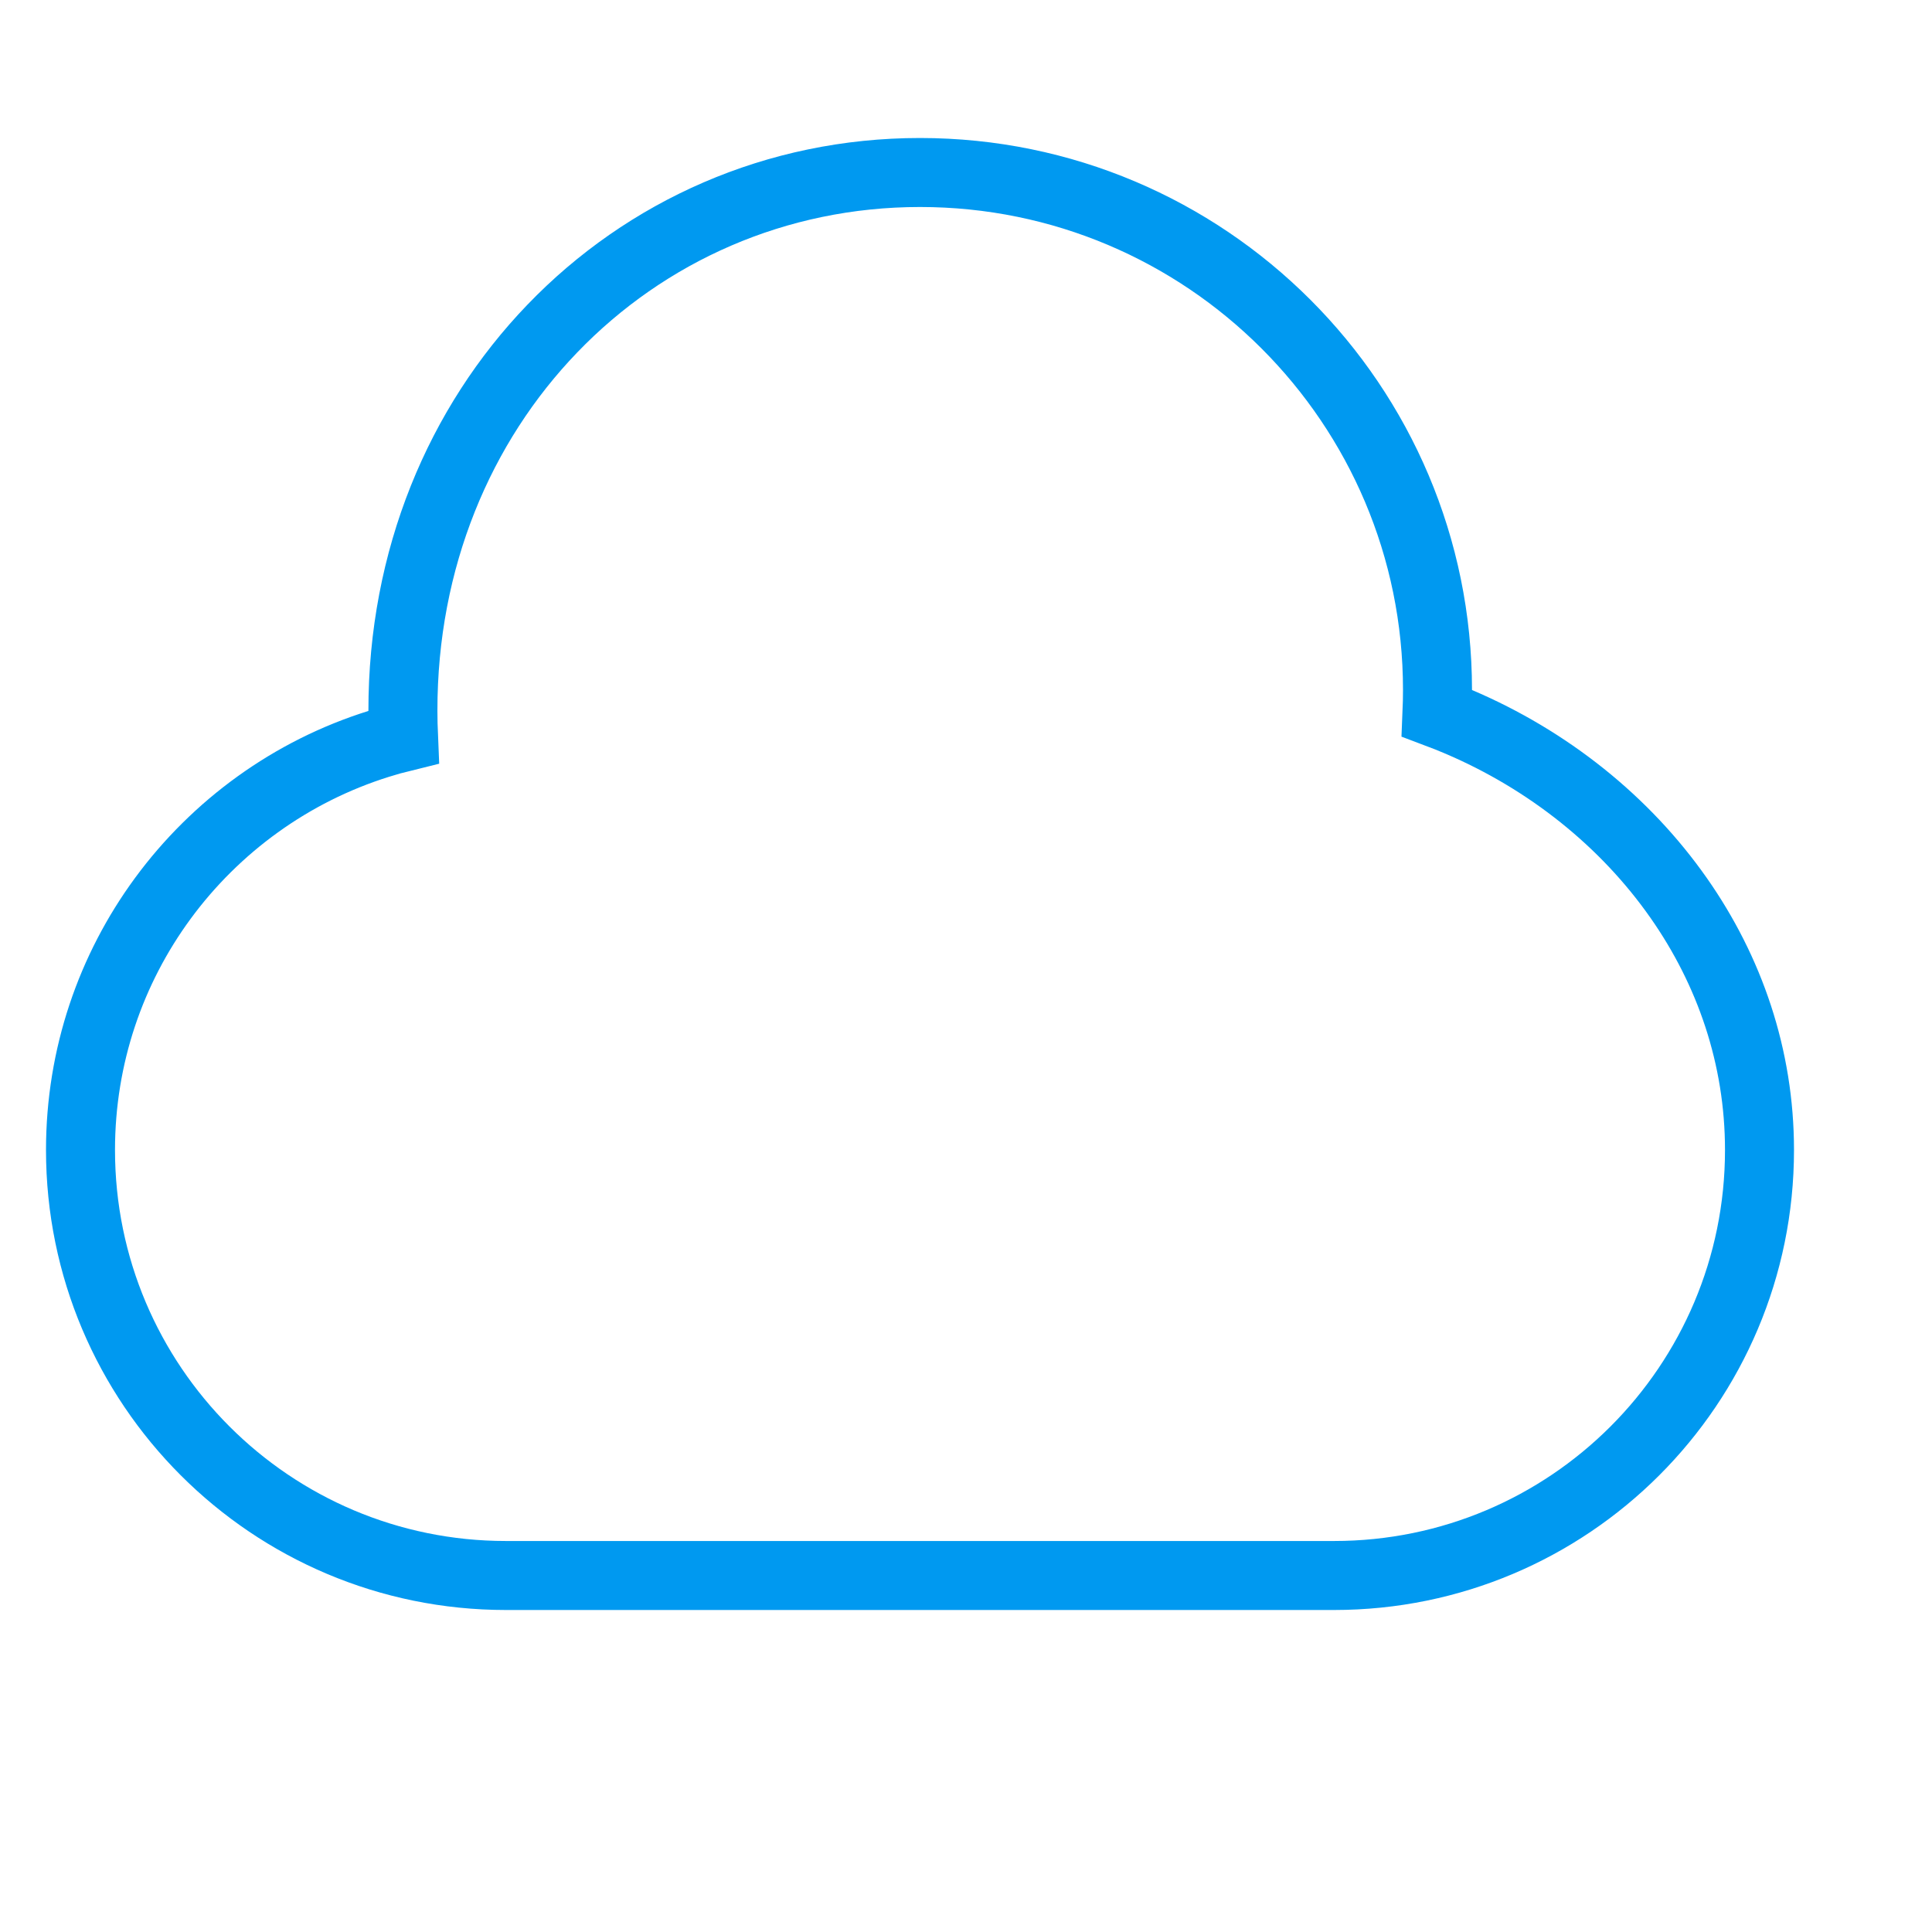
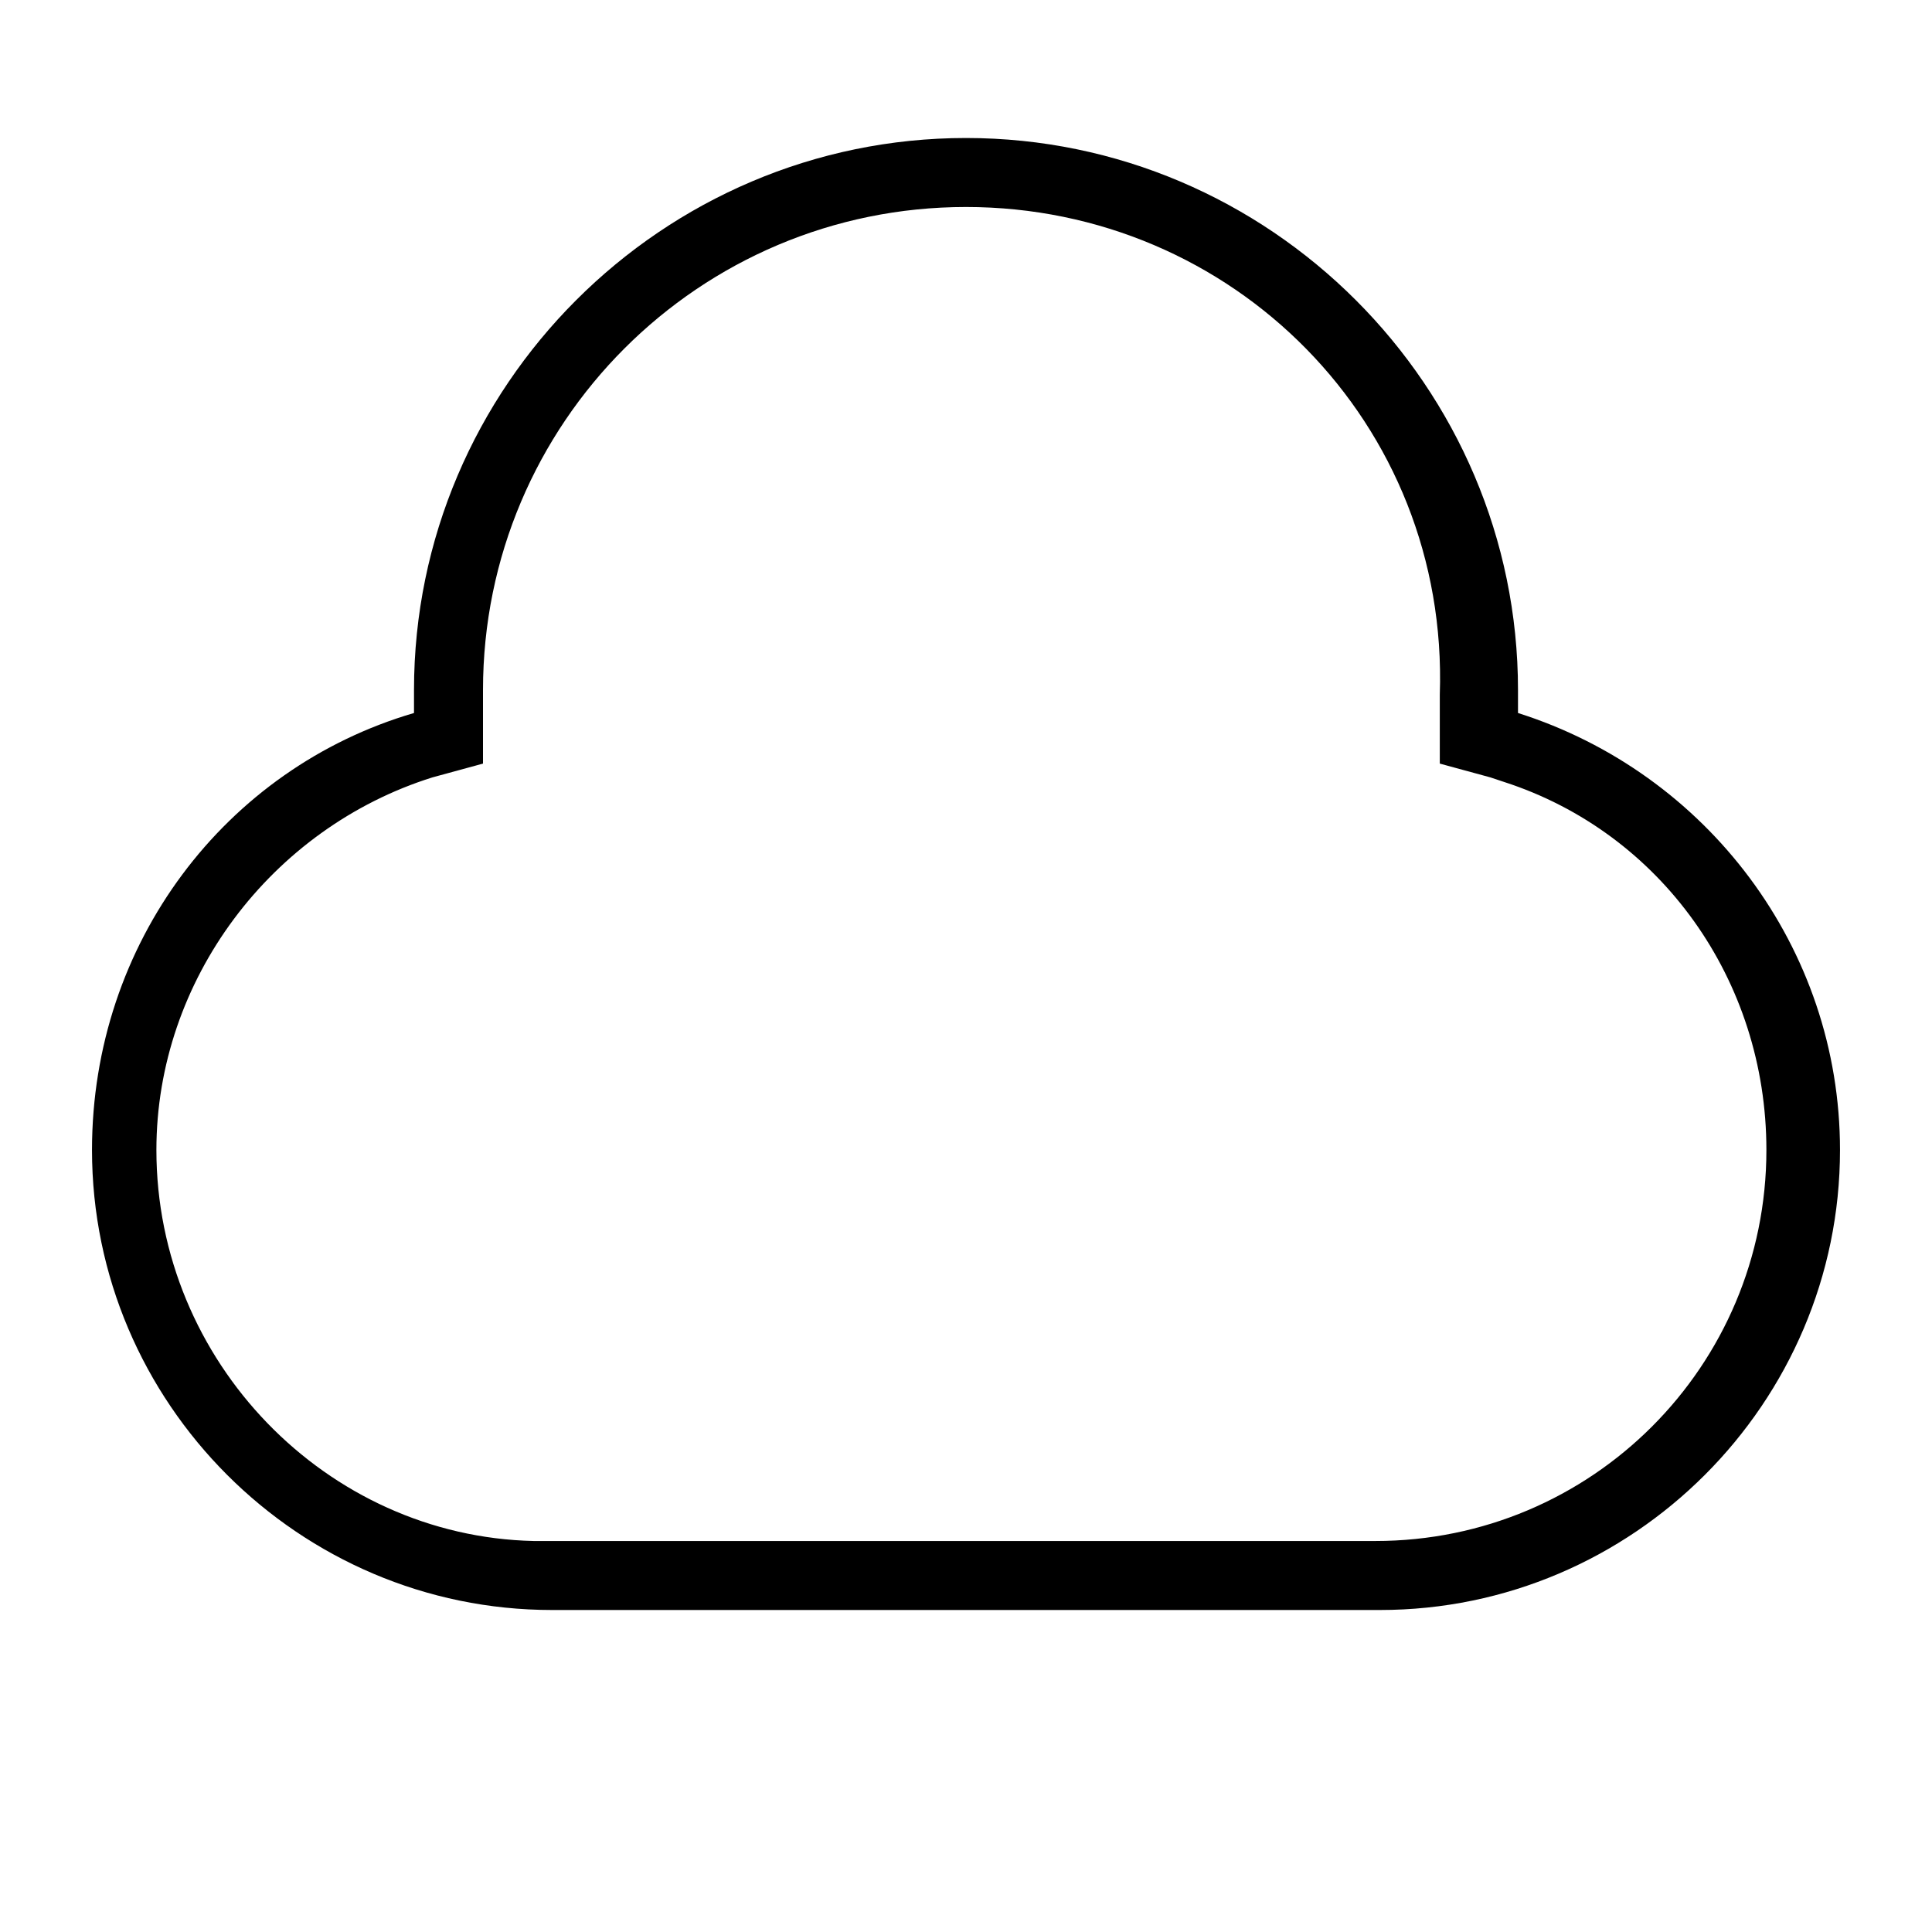
- <svg xmlns="http://www.w3.org/2000/svg" width="42px" height="42px" viewBox="0 0 42 42" version="1.1">
-   <g id="云管备份" stroke="none" stroke-width="1" fill="none" fill-rule="evenodd">
-     <g id="磁条" transform="translate(-31, -1139)" stroke="#0099F0" stroke-width="1.5">
-       <g id="编组-9" transform="translate(0, 68)">
-         <g id="编组-13备份-13" transform="translate(17, 1071)">
-           <g id="形状结合-2" transform="translate(14, 0)">
-             <g id="云账号健康状态-" transform="translate(1, 3)">
-               <path d="M19,0.75 C22.107,0.75 24.919,2.009 26.955,4.045 C28.991,6.081 30.25,8.893 30.25,12 C30.25,12.169 30.246,12.336 30.239,12.503 C30.396,12.562 30.552,12.624 30.706,12.69 C32.651,13.518 34.326,14.853 35.495,16.524 C36.598,18.099 37.25,19.973 37.25,22 C37.25,24.554 36.215,26.867 34.541,28.541 C32.867,30.215 30.554,31.25 28,31.25 L28,31.25 L10,31.25 C7.446,31.25 5.133,30.215 3.459,28.541 C1.785,26.867 0.75,24.554 0.75,22 C0.75,19.954 1.414,18.063 2.539,16.531 C3.693,14.96 5.331,13.766 7.233,13.171 C7.412,13.115 7.592,13.064 7.772,13.02 C7.764,12.832 7.759,12.644 7.759,12.454 C7.755,9.148 8.992,6.235 11.008,4.142 C13.044,2.026 15.873,0.75 19,0.75 Z" id="形状结合" />
-             </g>
-           </g>
-         </g>
-       </g>
-     </g>
-   </g>
+ <svg xmlns="http://www.w3.org/2000/svg" t="1669385739188" class="icon" viewBox="0 0 1024 1024" version="1.1" p-id="24294" width="200" height="200">
+   <path d="M512 73.143c160.914 0 292.571 131.657 292.571 292.571v12.19c99.962 31.695 170.667 124.343 170.667 231.619 0 134.095-109.714 243.81-243.81 243.81H292.571C158.476 853.333 48.762 743.619 48.762 609.524c0-109.714 70.705-202.362 170.667-231.619V365.714C219.429 204.8 351.086 73.143 512 73.143z m0 36.571c-141.41 0-256 114.59-256 256v39.01l-26.819 7.314c-85.333 26.819-146.286 107.276-146.286 197.486 0 112.152 90.21 204.8 199.924 207.238h446.171c114.59 0 207.238-92.648 207.238-207.238 0-90.21-56.076-168.229-138.971-195.048l-7.314-2.438-26.819-7.314v-26.819-9.752C768 224.305 653.41 109.714 512 109.714z" p-id="24295" />
</svg>
